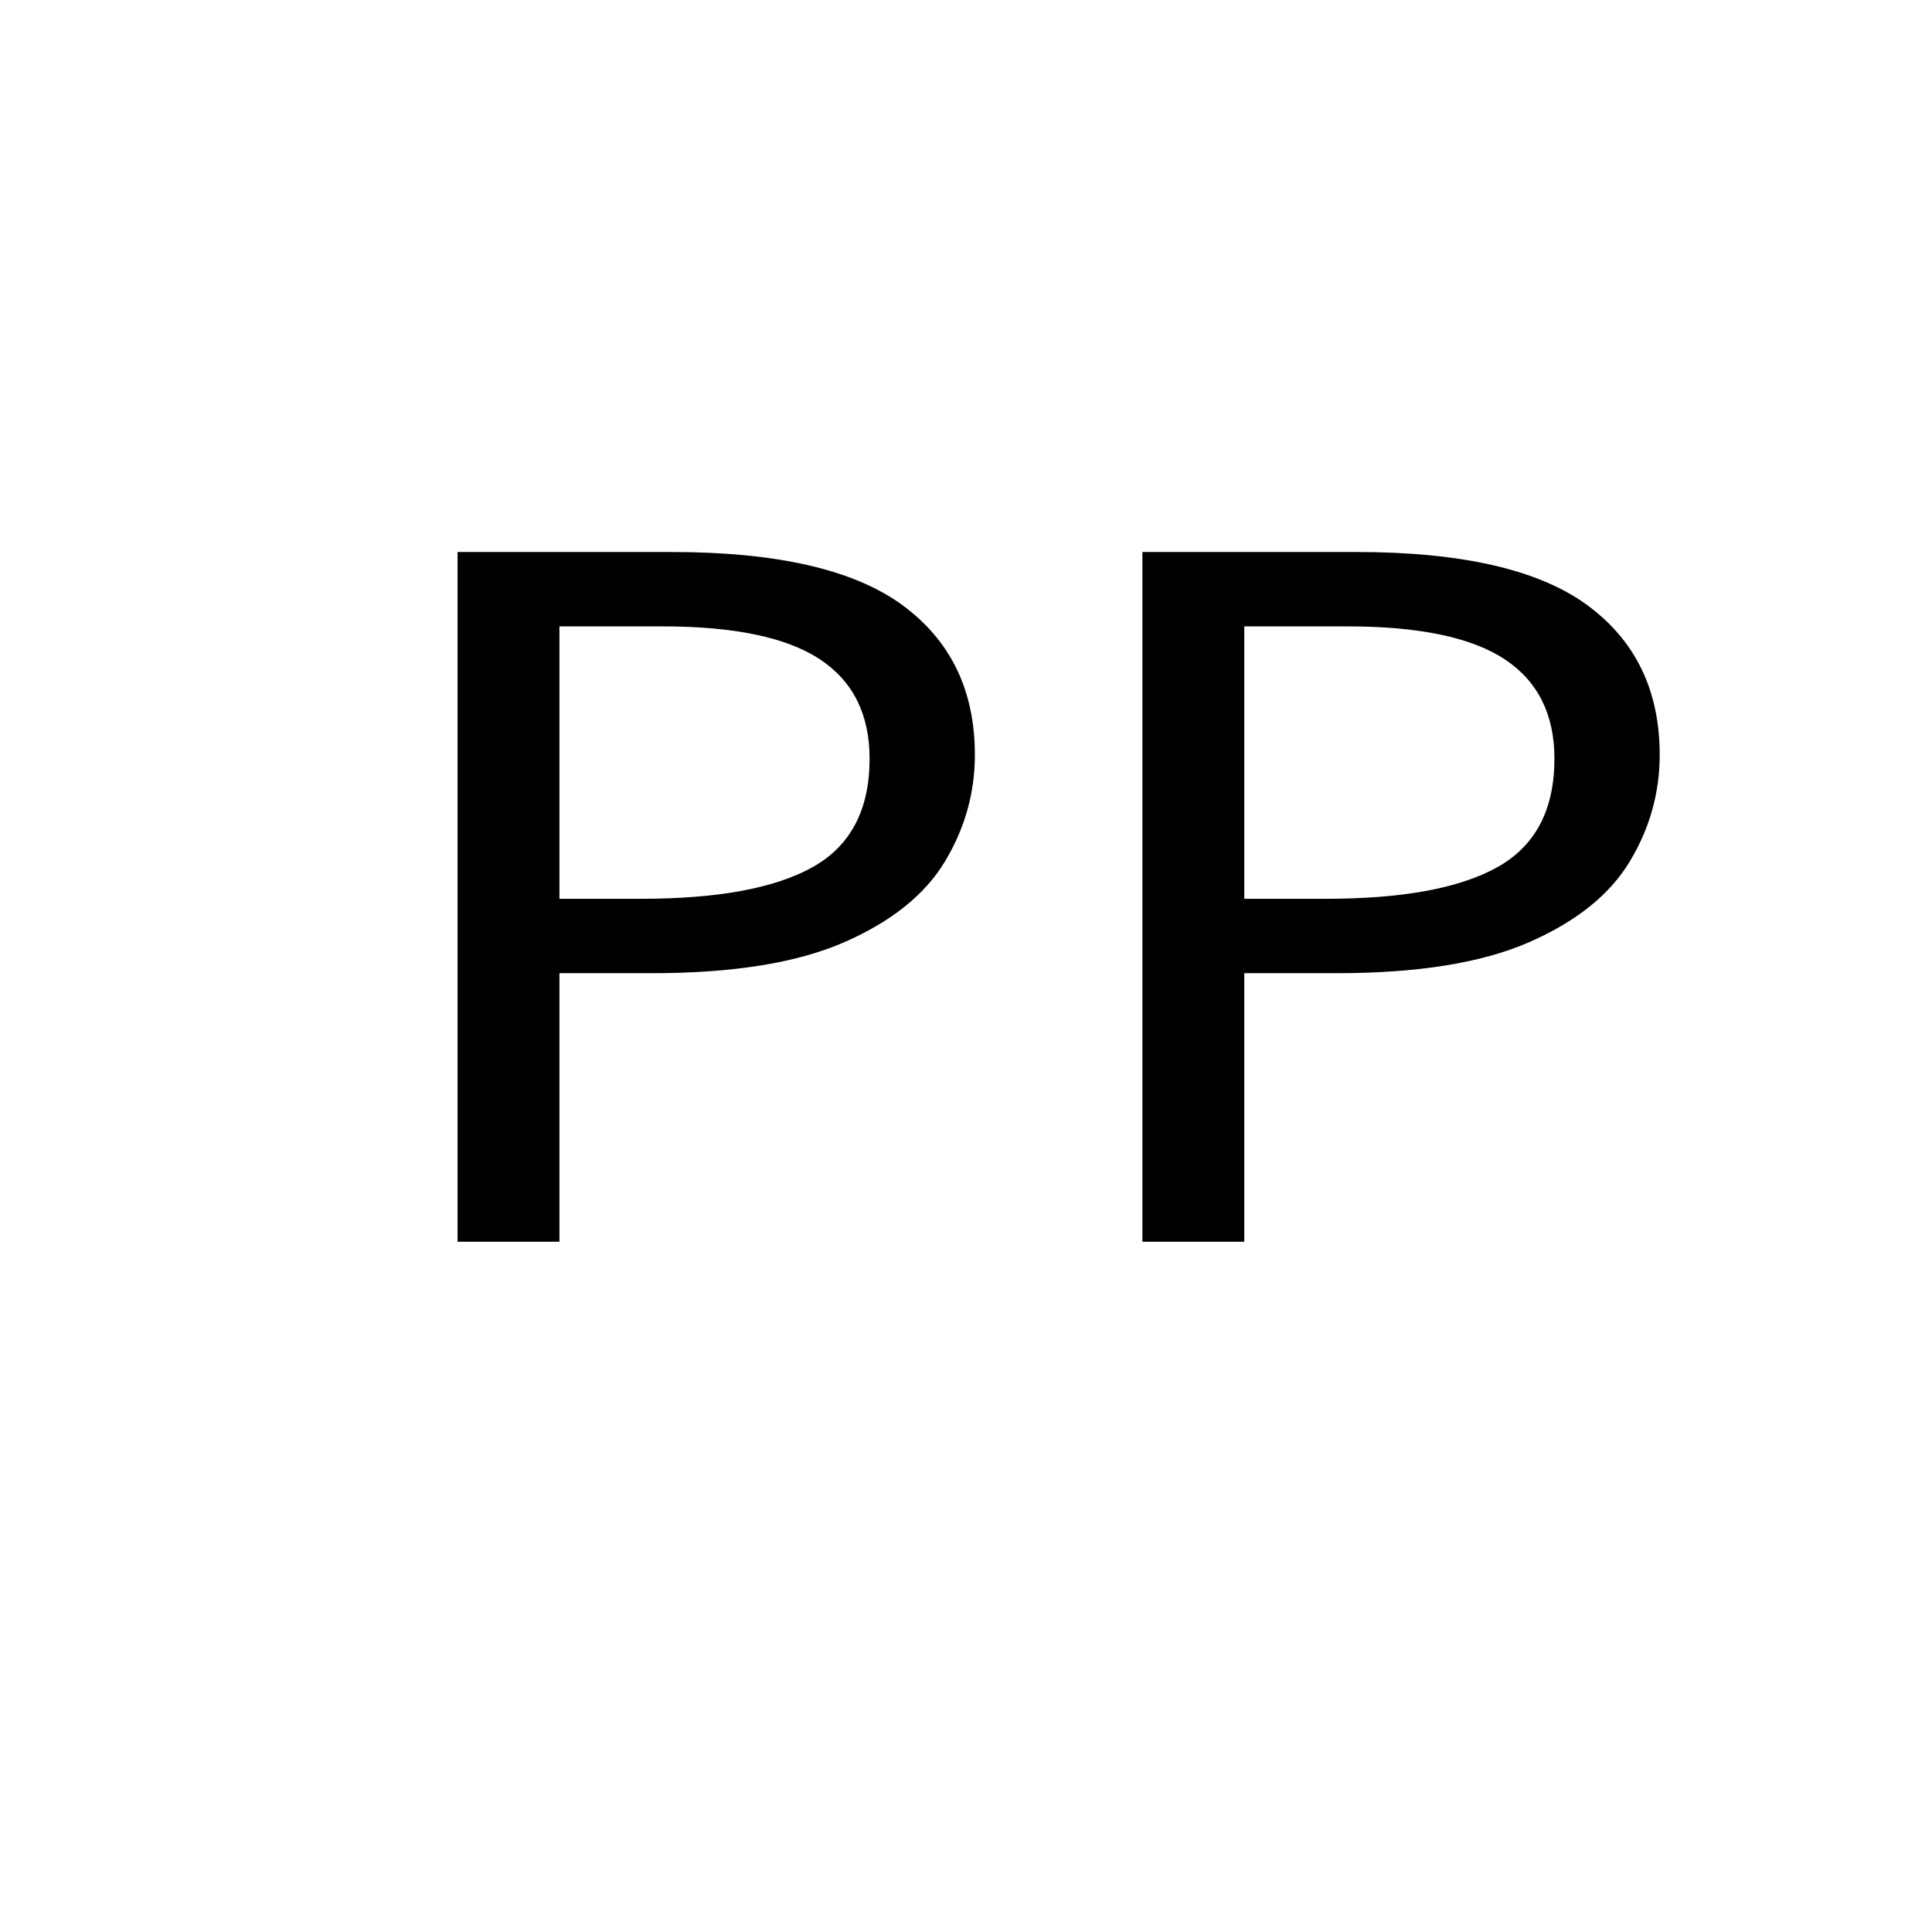
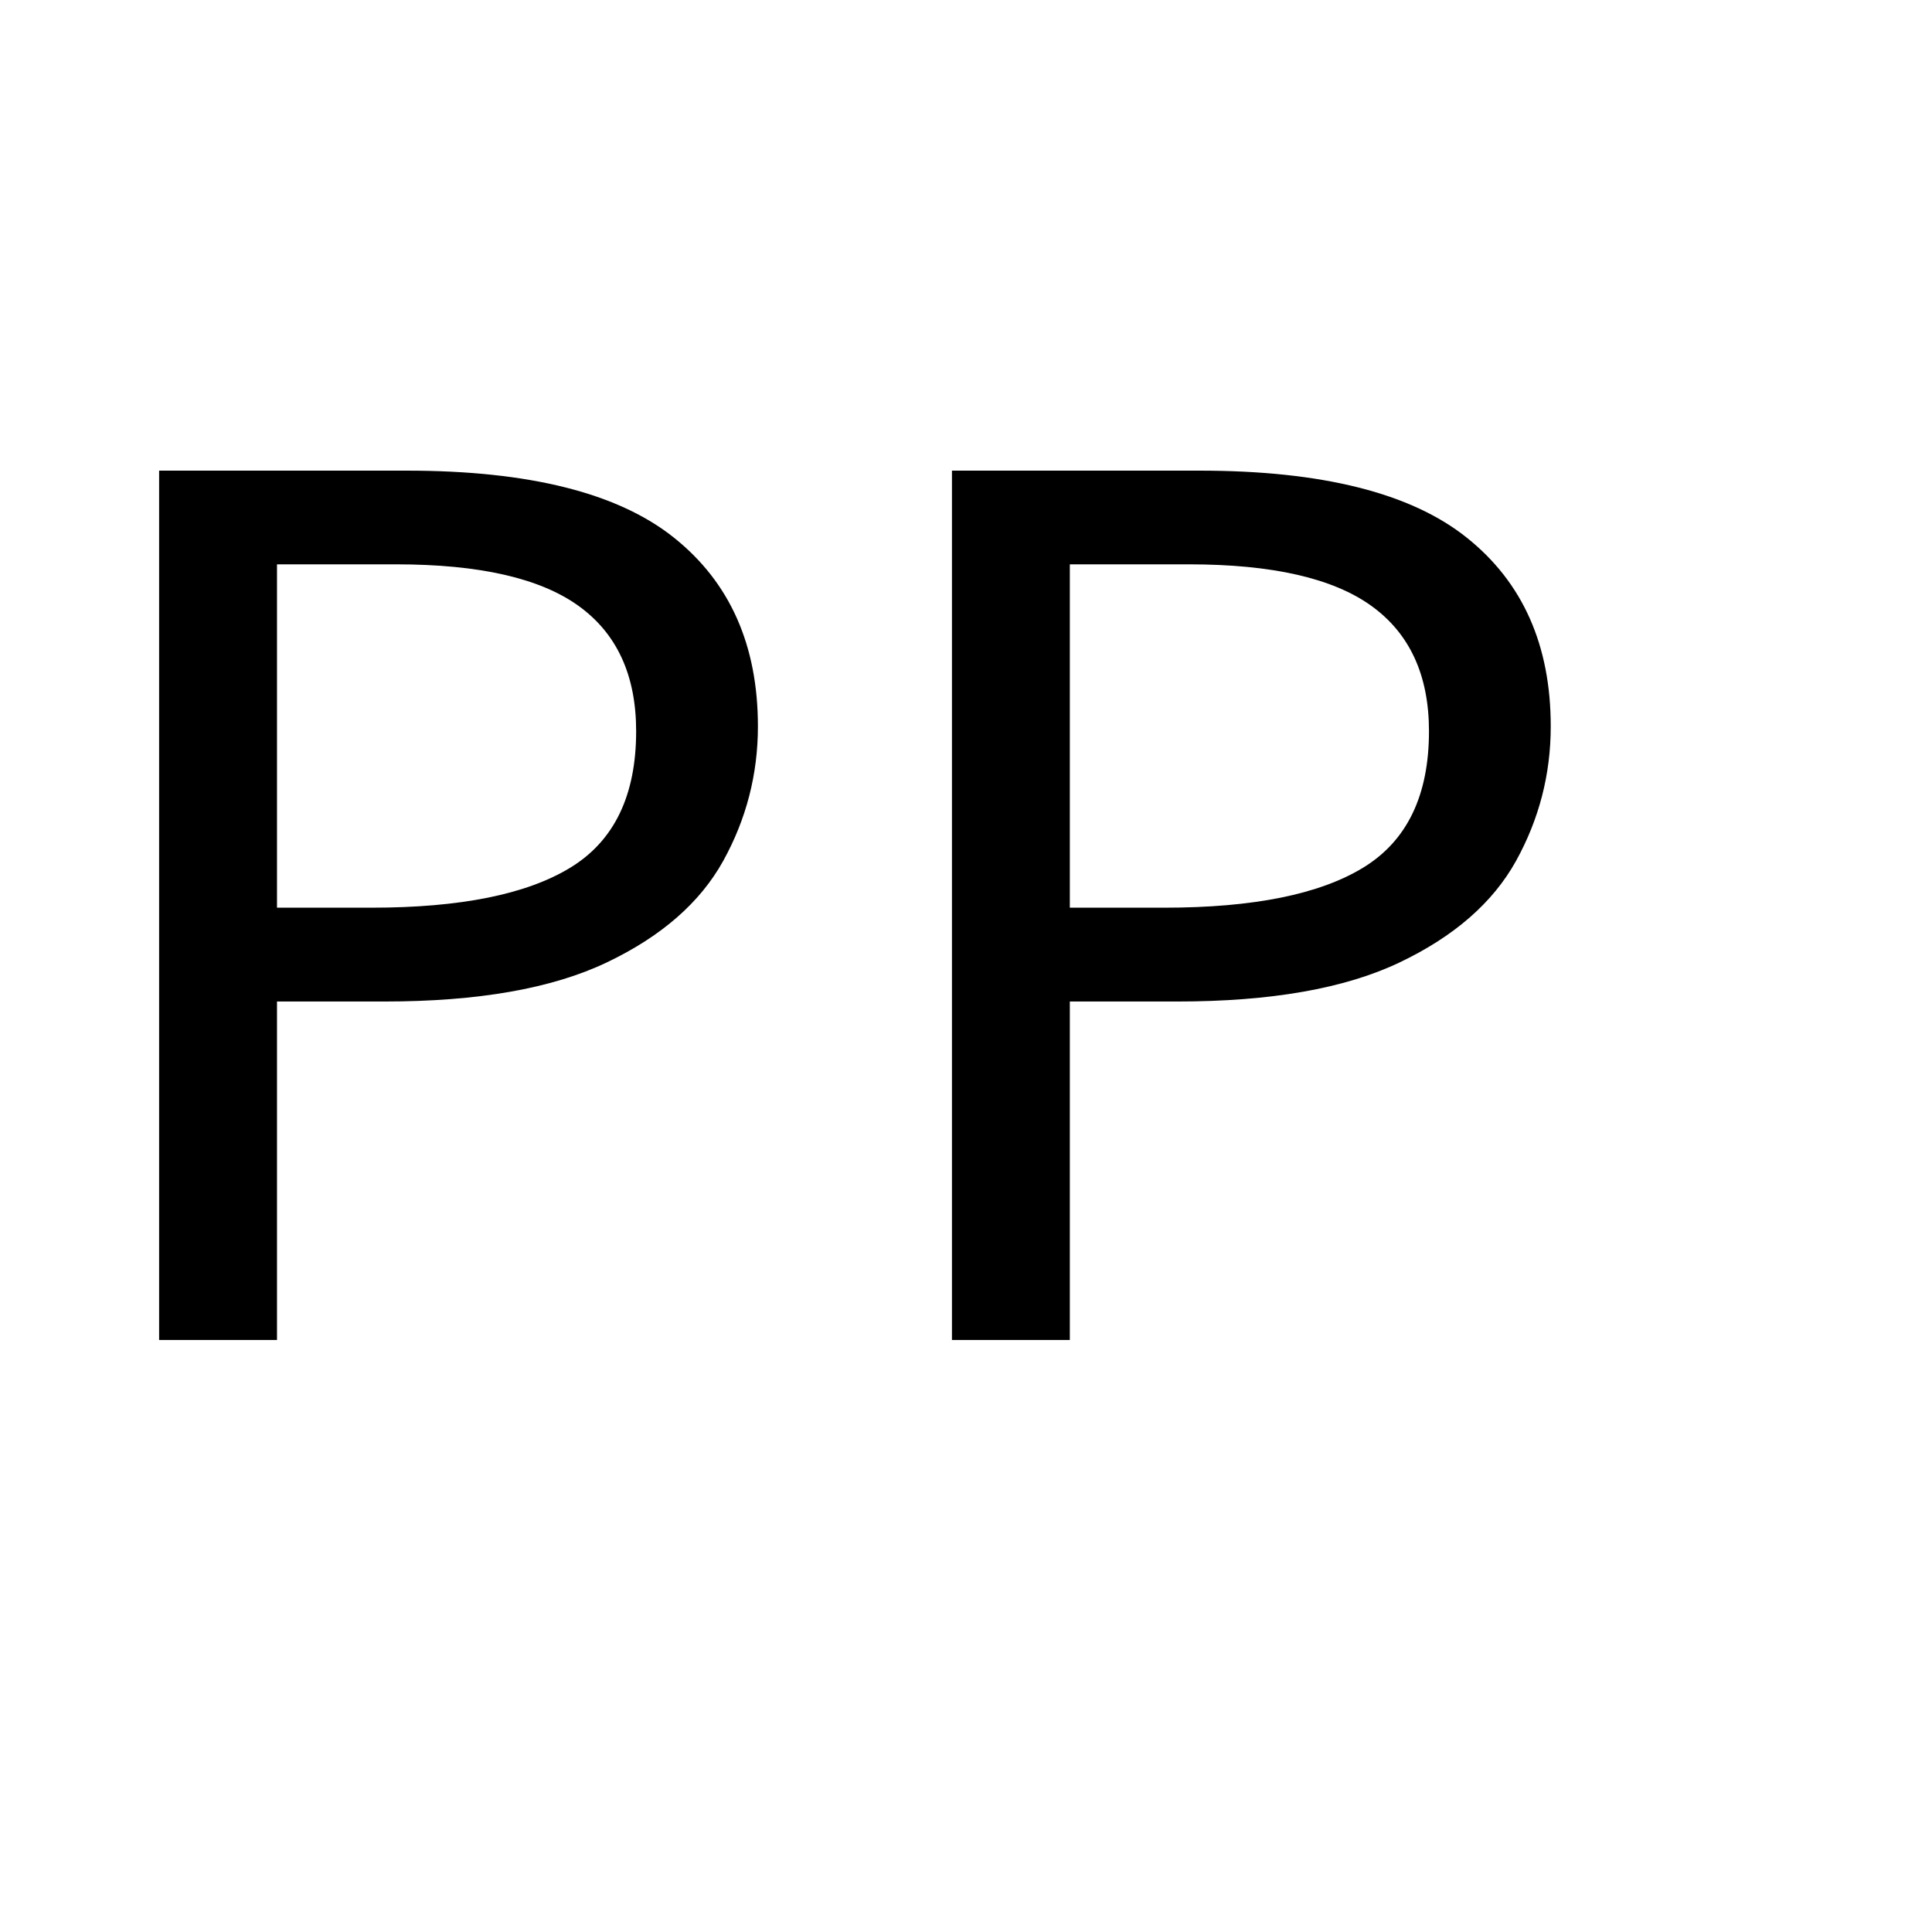
<svg xmlns="http://www.w3.org/2000/svg" version="1.1" id="Layer_1" x="0px" y="0px" viewBox="0 0 250 250" style="enable-background:new 0 0 250 250;" xml:space="preserve">
-   <style type="text/css">
- 	.st0{font-family:'HelveticaNeue-CondensedBlack';}
+   <defs id="defs8" />
+   <style type="text/css" id="style3">
+ 	.st0{font-family:"Arial Black", "Arial Bold", Gadget, sans-serif;}
	.st1{font-size:125px;}
</style>
-   <text id="XMLID_2_" transform="matrix(1.1718 0 0 1 45 160.6787)" class="st0 st1">PP</text>
+   <text id="XMLID_2_" transform="scale(1.037427,0.9639233)" class="st0 st1" x="3.987" y="179.88" style="font-size:163.454px;font-family:'Arial Black', 'Arial Bold', Gadget, sans-serif">PP</text>
</svg>
